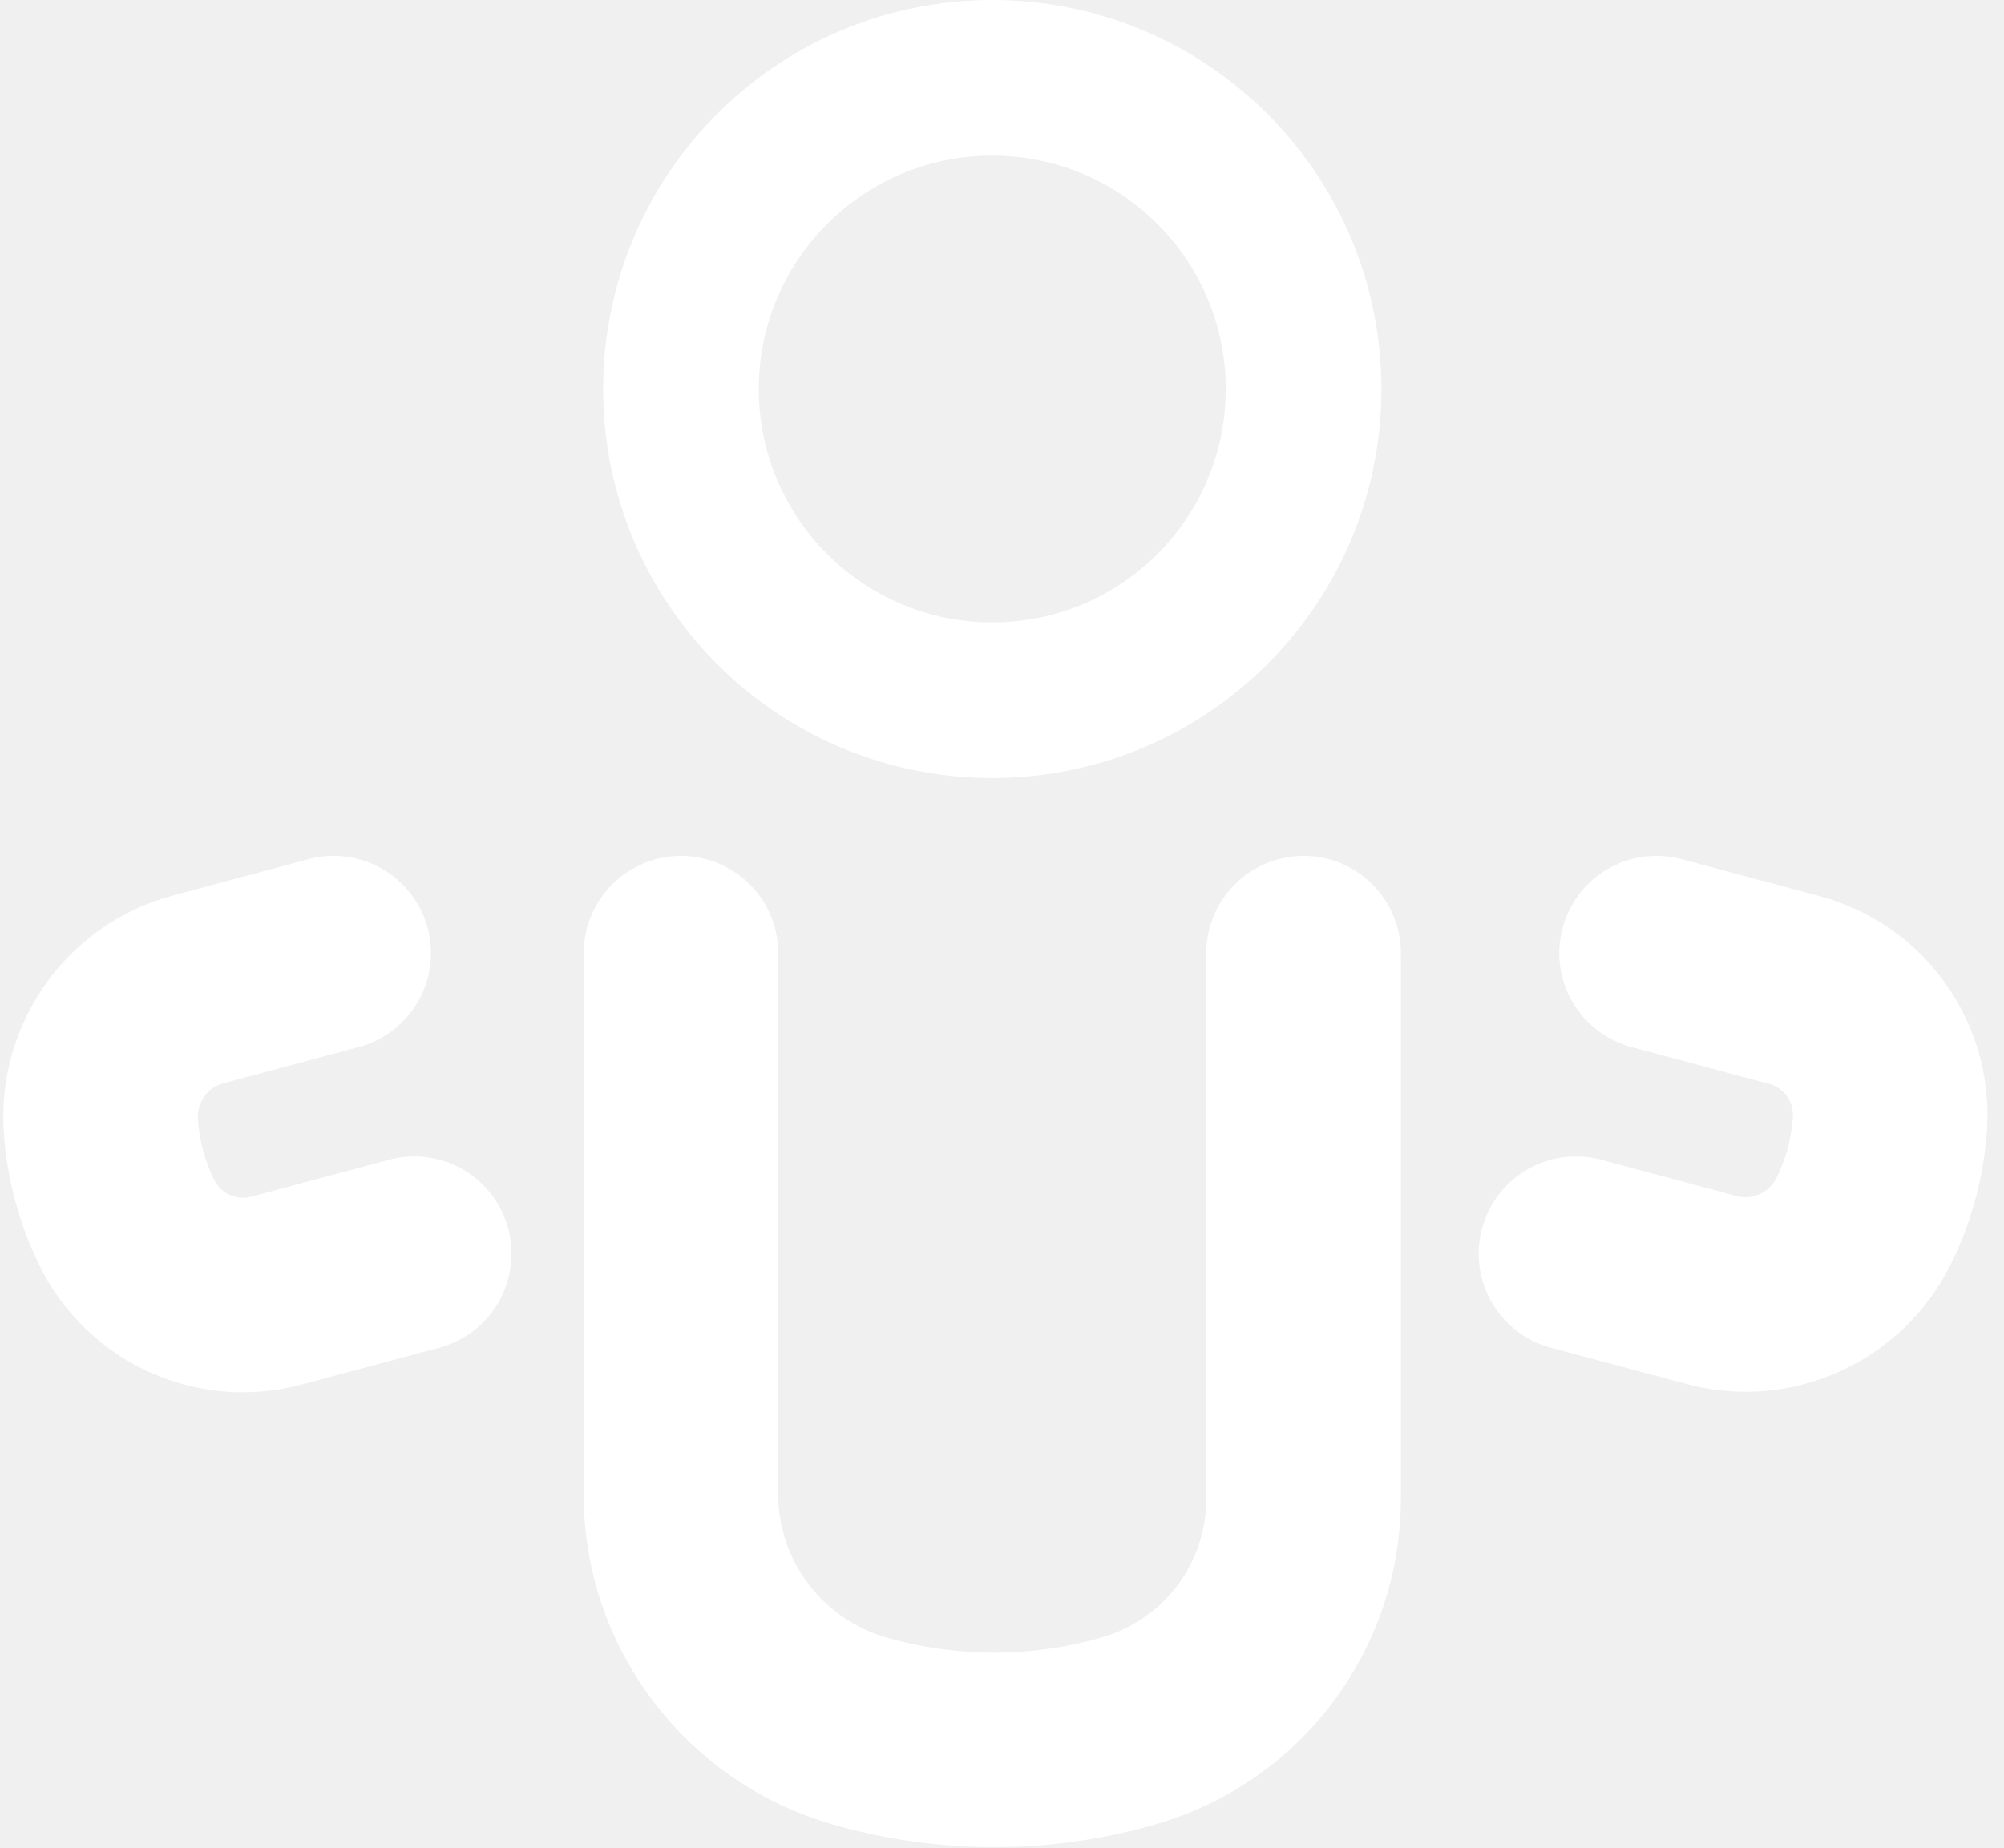
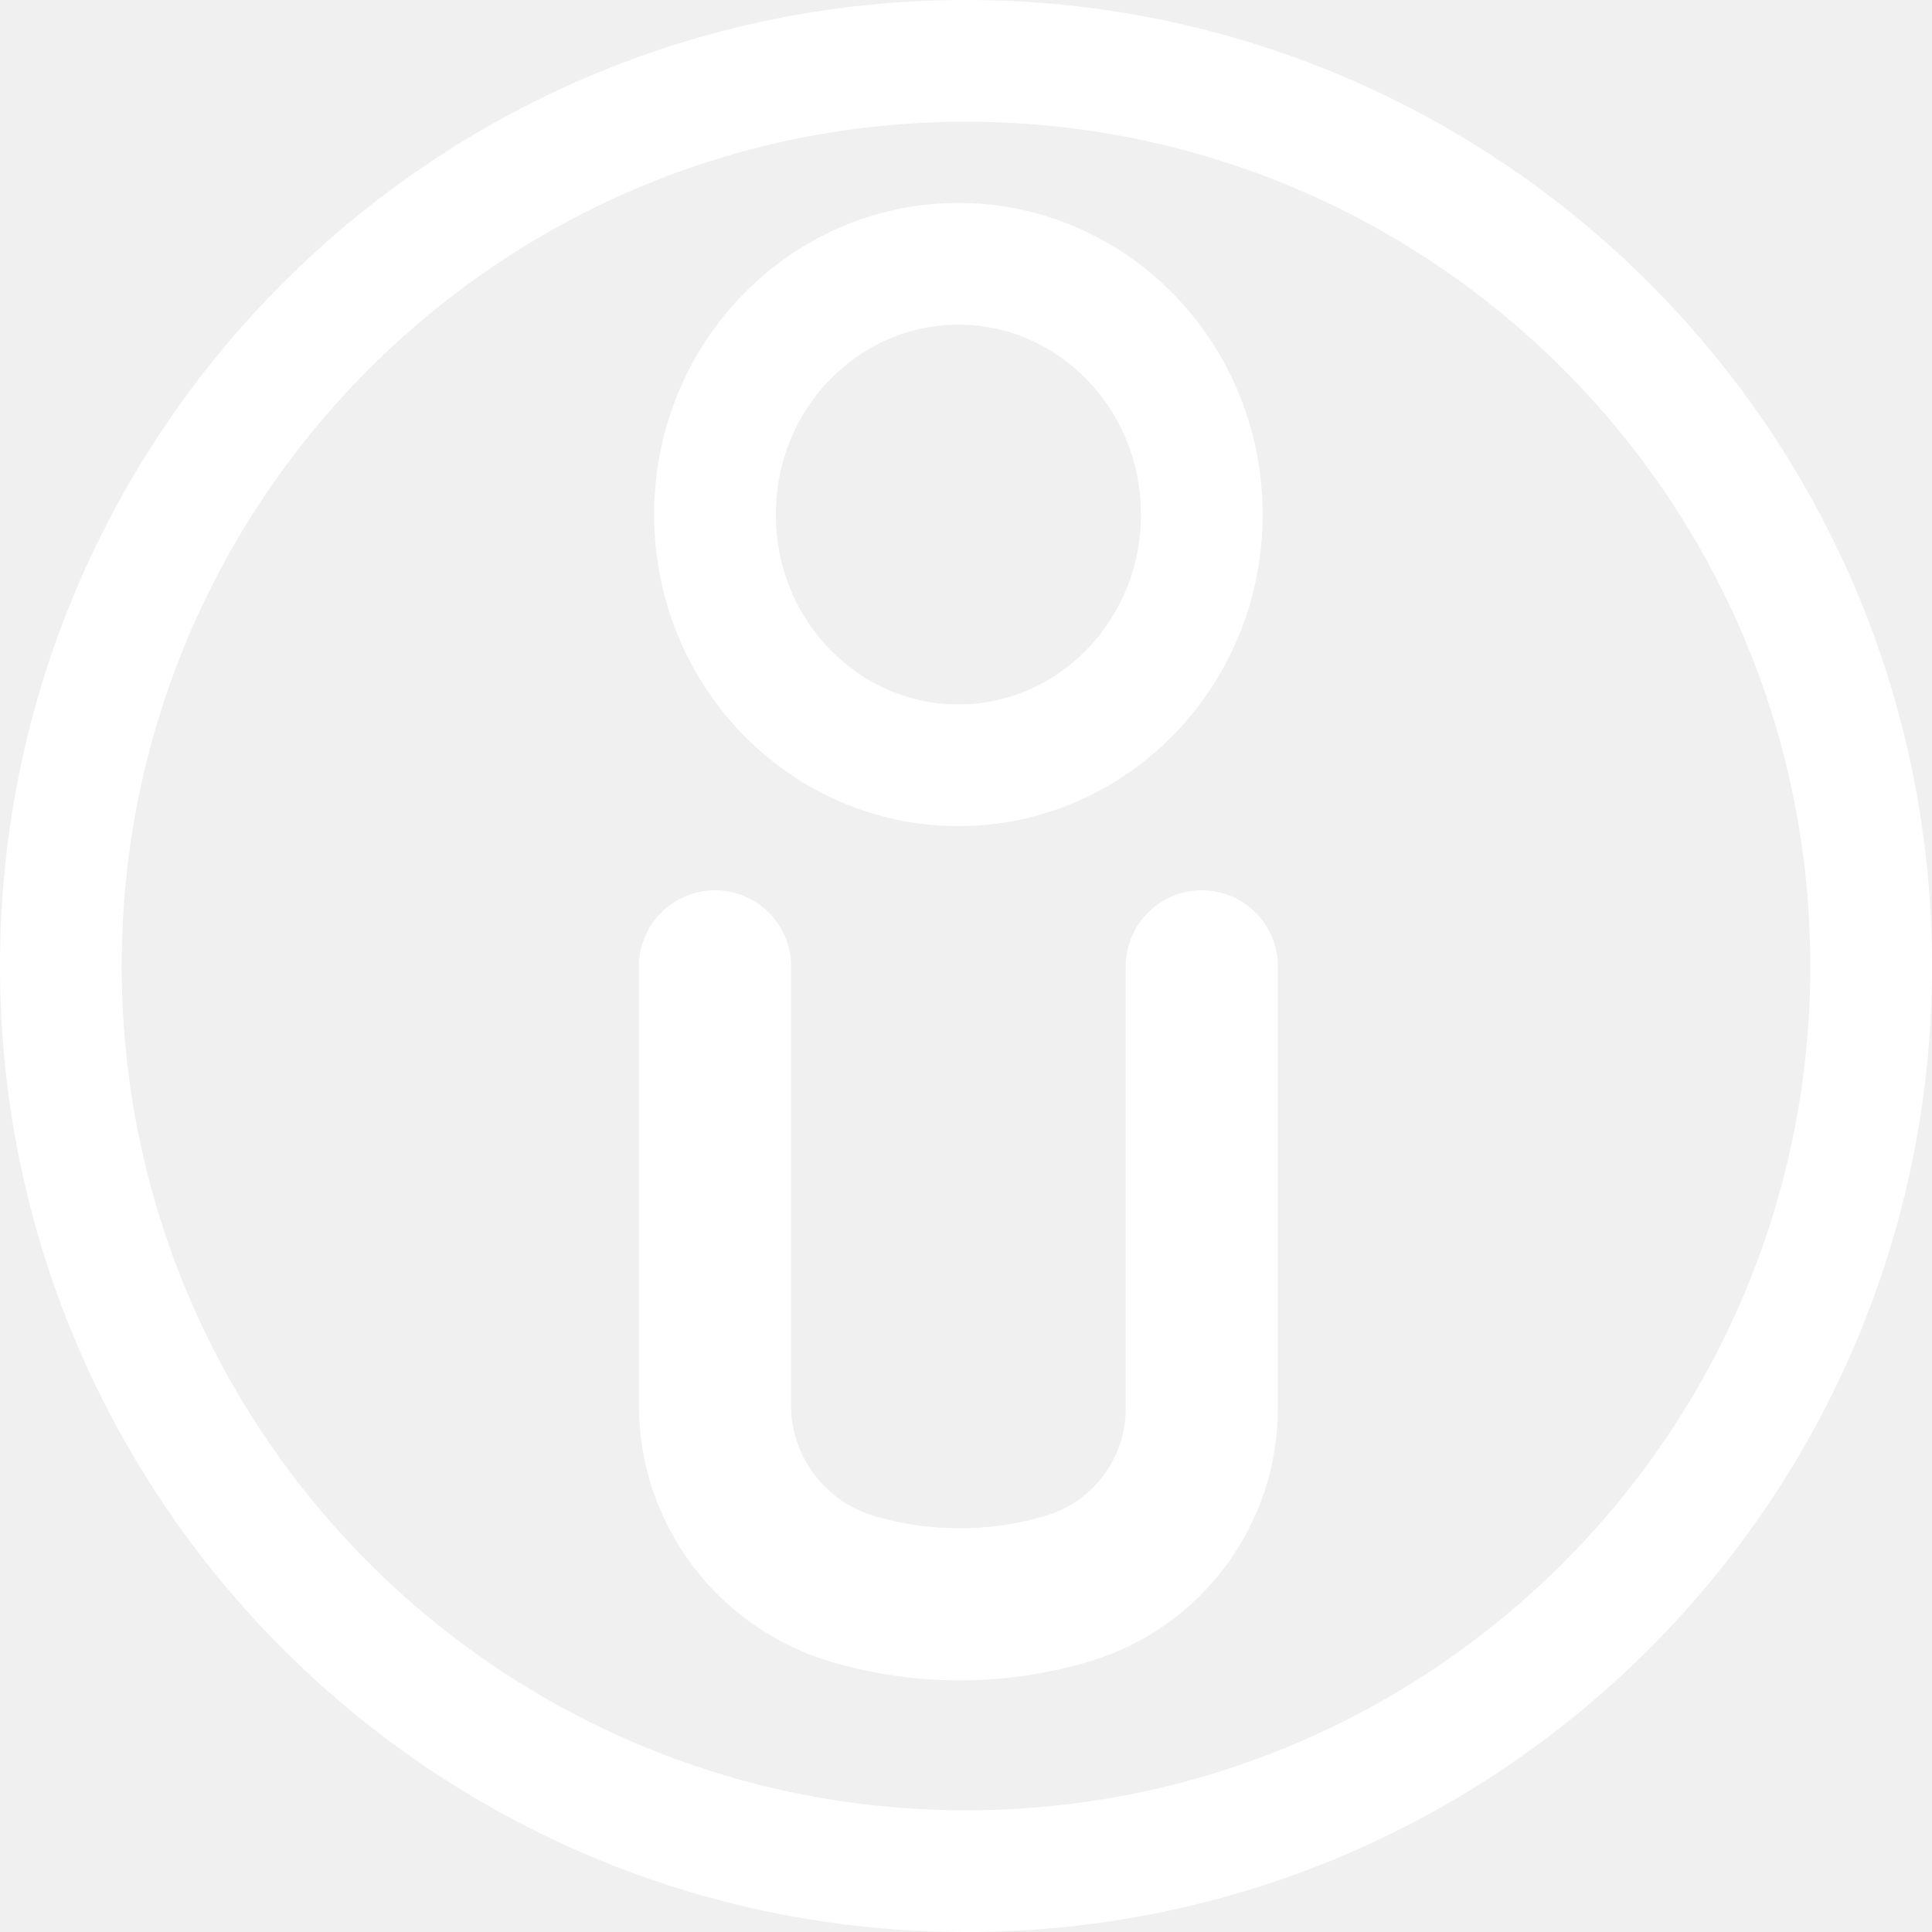
- <svg xmlns="http://www.w3.org/2000/svg" width="103" height="95" viewBox="0 0 103 95" fill="none">
-   <path d="M35 49V53.668V58.337L35 67.673V76.866C35 82.48 38.773 87.433 44.167 88.987V88.987C48.701 90.294 53.556 90.294 58.083 88.965V88.965C63.369 87.412 67 82.562 67 77.052V67.673V58.337V53.668V49" stroke="white" stroke-width="10" stroke-linecap="round" />
-   <path d="M17.148 49L15.606 49.413L14.063 49.827L10.978 50.653L10.165 50.871C7.052 51.705 4.966 54.653 5.182 57.869V57.869C5.299 59.61 5.759 61.324 6.534 62.888V62.888C7.939 65.722 11.148 67.172 14.203 66.354L15.119 66.108L18.204 65.281L19.747 64.868L21.289 64.455" stroke="white" stroke-width="10" stroke-linecap="round" />
-   <path d="M81 64.455L82.543 64.868L84.085 65.281L87.17 66.108L87.983 66.326C91.096 67.16 94.376 65.65 95.797 62.757V62.757C96.566 61.191 97.025 59.476 97.136 57.734V57.734C97.337 54.578 95.283 51.717 92.227 50.899L91.311 50.653L88.226 49.827L86.684 49.413L85.141 49" stroke="white" stroke-width="10" stroke-linecap="round" />
-   <circle cx="51" cy="20" r="16" transform="rotate(-180 50.9998 20)" stroke="white" stroke-width="8" />
+ <svg xmlns="http://www.w3.org/2000/svg" width="127" height="127" viewBox="0 0 127 127" fill="none">
+   <path d="M47 63.524V68.305V73.087L47 82.649V92.403C47 97.96 50.716 102.87 56.045 104.443V104.443C60.653 105.803 65.602 105.803 70.203 104.42V104.42C75.425 102.849 79 98.041 79 92.587V82.649V73.087V68.305V63.524" stroke="white" stroke-width="10" stroke-linecap="round" />
+   <path d="M47 33.823C47 24.628 54.253 17.339 63 17.339C71.747 17.339 79 24.628 79 33.823C79 43.017 71.747 50.306 63 50.306C54.253 50.306 47 43.017 47 33.823Z" stroke="white" stroke-width="8" />
+   <circle cx="63.5" cy="63.5" r="59.5" transform="rotate(-180 63.5 63.5)" stroke="white" stroke-width="8" />
</svg>
